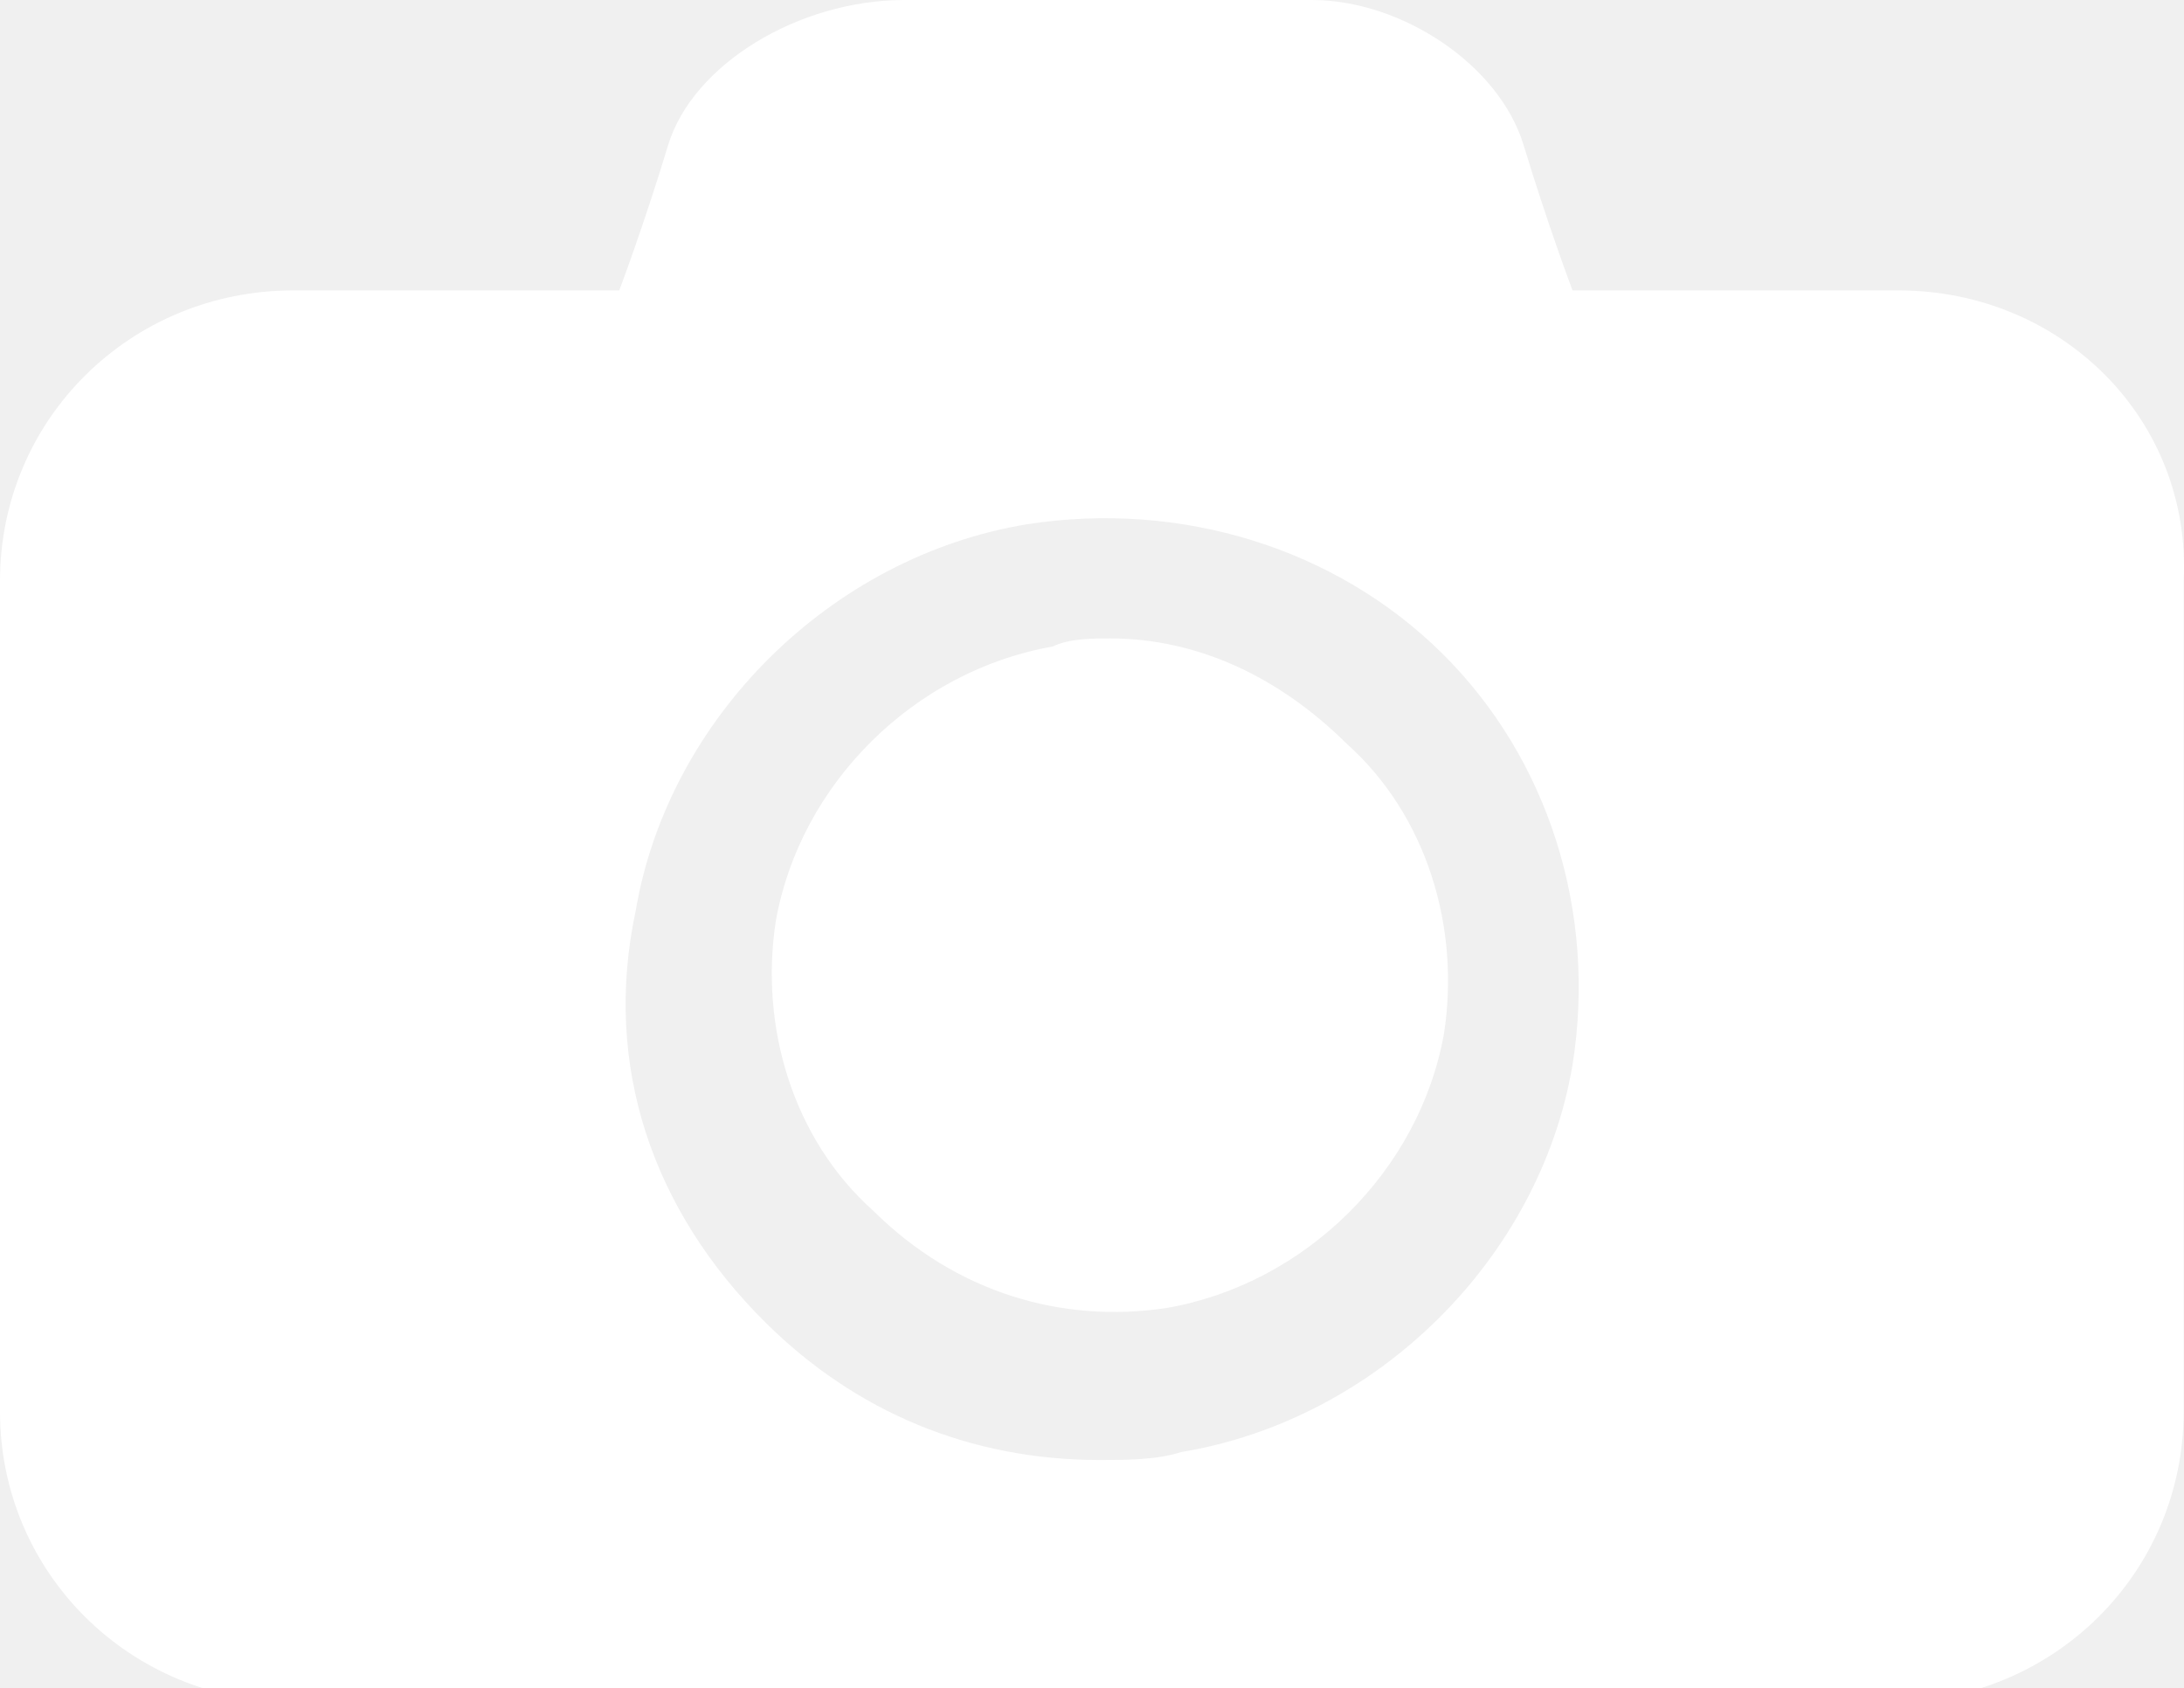
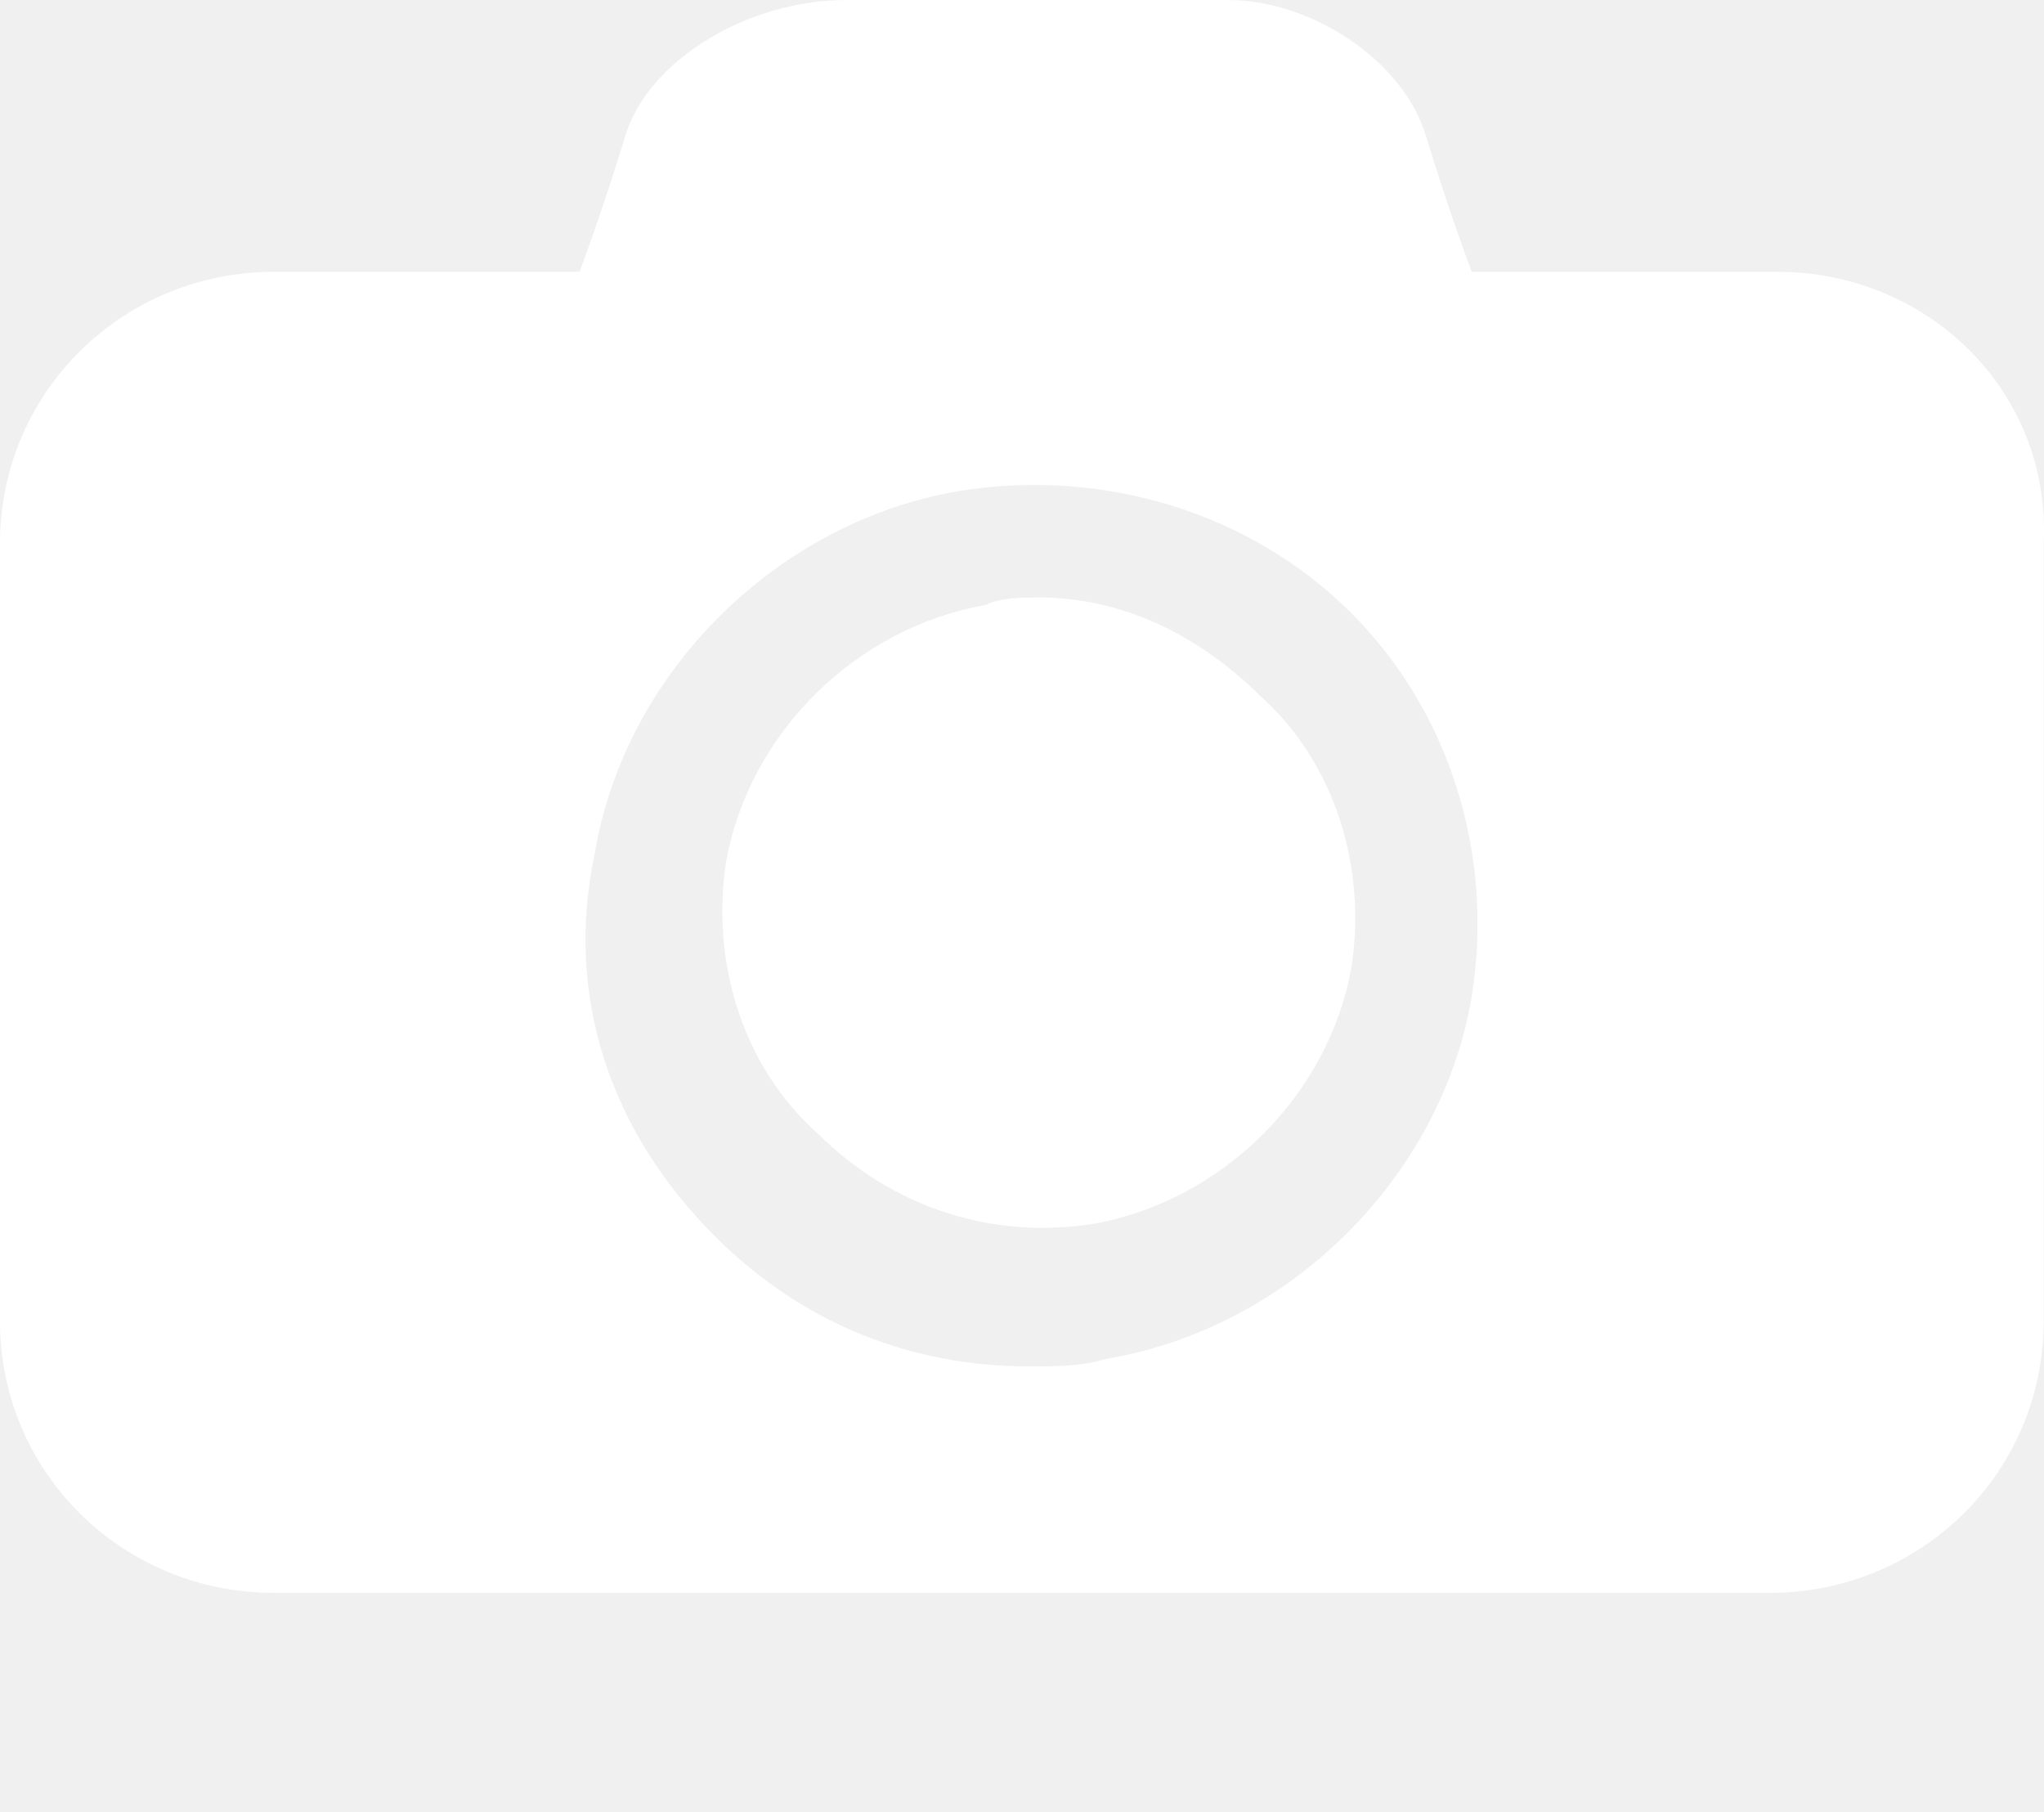
- <svg xmlns="http://www.w3.org/2000/svg" width="44px" height="34px" viewBox="0 0 44 34" version="1.1">
+ <svg xmlns="http://www.w3.org/2000/svg" width="44px" height="39px" viewBox="0 0 44 39" version="1.1">
  <defs />
  <g id="Icons" stroke="none" stroke-width="1" fill="none" fill-rule="evenodd">
    <g id="icons/camera-fill" fill="#FFFFFF">
      <path d="M38.247,5.85 L31.681,5.85 C31.681,5.85 31.189,4.55 30.696,2.925 C30.204,1.3 28.234,0 26.428,0 L19.206,0 L18.221,0 C16.087,0 13.953,1.3 13.46,2.925 C12.968,4.55 12.476,5.85 12.476,5.85 L5.909,5.85 C2.626,5.85 0,8.45 0,11.7 L0,28.436 C0,31.686 2.626,34.286 5.909,34.286 L29.876,34.286 L38.083,34.286 C41.366,34.286 43.993,31.686 43.993,28.436 L43.993,11.7 C44.157,8.45 41.53,5.85 38.247,5.85 L38.247,5.85 L38.247,5.85 L38.247,5.85 Z M31.681,21.449 C31.025,25.349 27.742,28.599 23.802,29.249 C23.31,29.411 22.653,29.411 22.161,29.411 C19.534,29.411 17.236,28.436 15.43,26.649 C13.132,24.374 12.147,21.449 12.804,18.362 C13.46,14.462 16.743,11.212 20.683,10.562 C23.802,10.075 26.921,11.05 29.055,13.162 C31.189,15.274 32.174,18.362 31.681,21.449 L31.681,21.449 L31.681,21.449 L31.681,21.449 Z M22.361,12.86 C22.033,12.86 21.54,12.86 21.212,13.023 C18.421,13.51 16.123,15.785 15.631,18.548 C15.303,20.66 15.959,22.935 17.601,24.397 C19.242,26.022 21.376,26.672 23.51,26.347 C26.301,25.86 28.599,23.585 29.091,20.822 C29.42,18.71 28.763,16.435 27.122,14.973 C25.808,13.673 24.167,12.86 22.361,12.86 L22.361,12.86 L22.361,12.86 Z" id="Shape" />
    </g>
  </g>
</svg>
